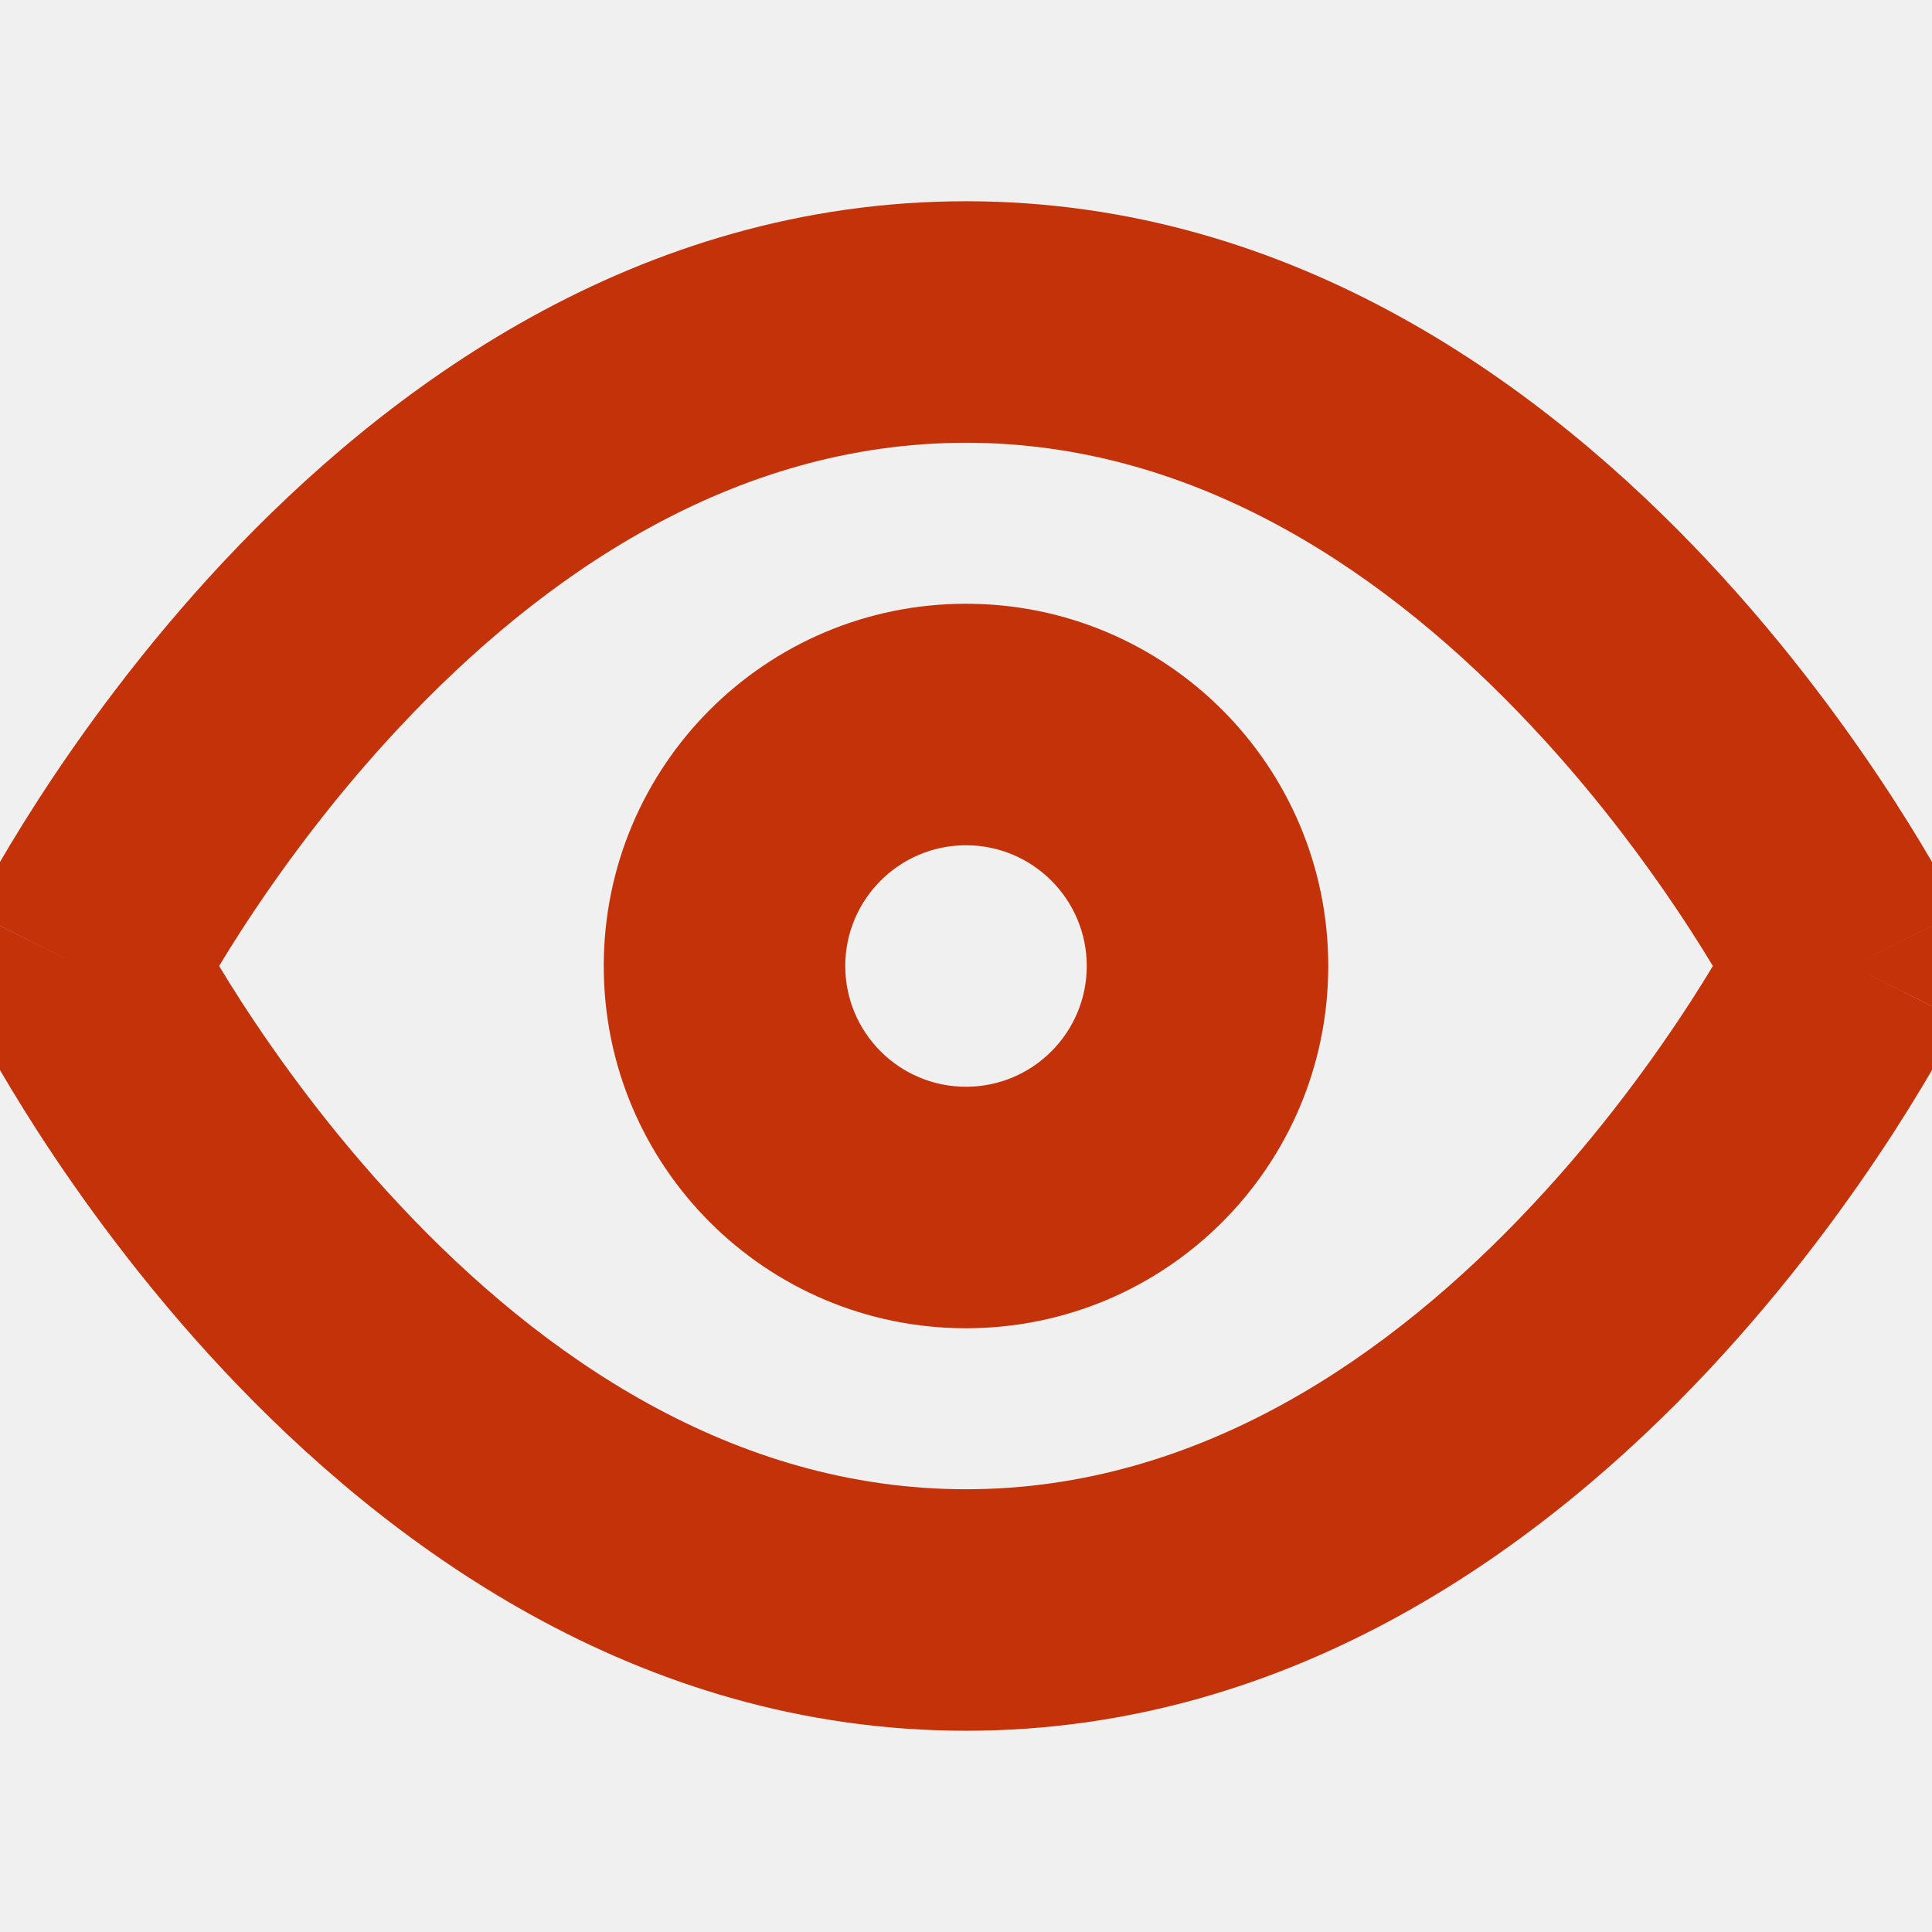
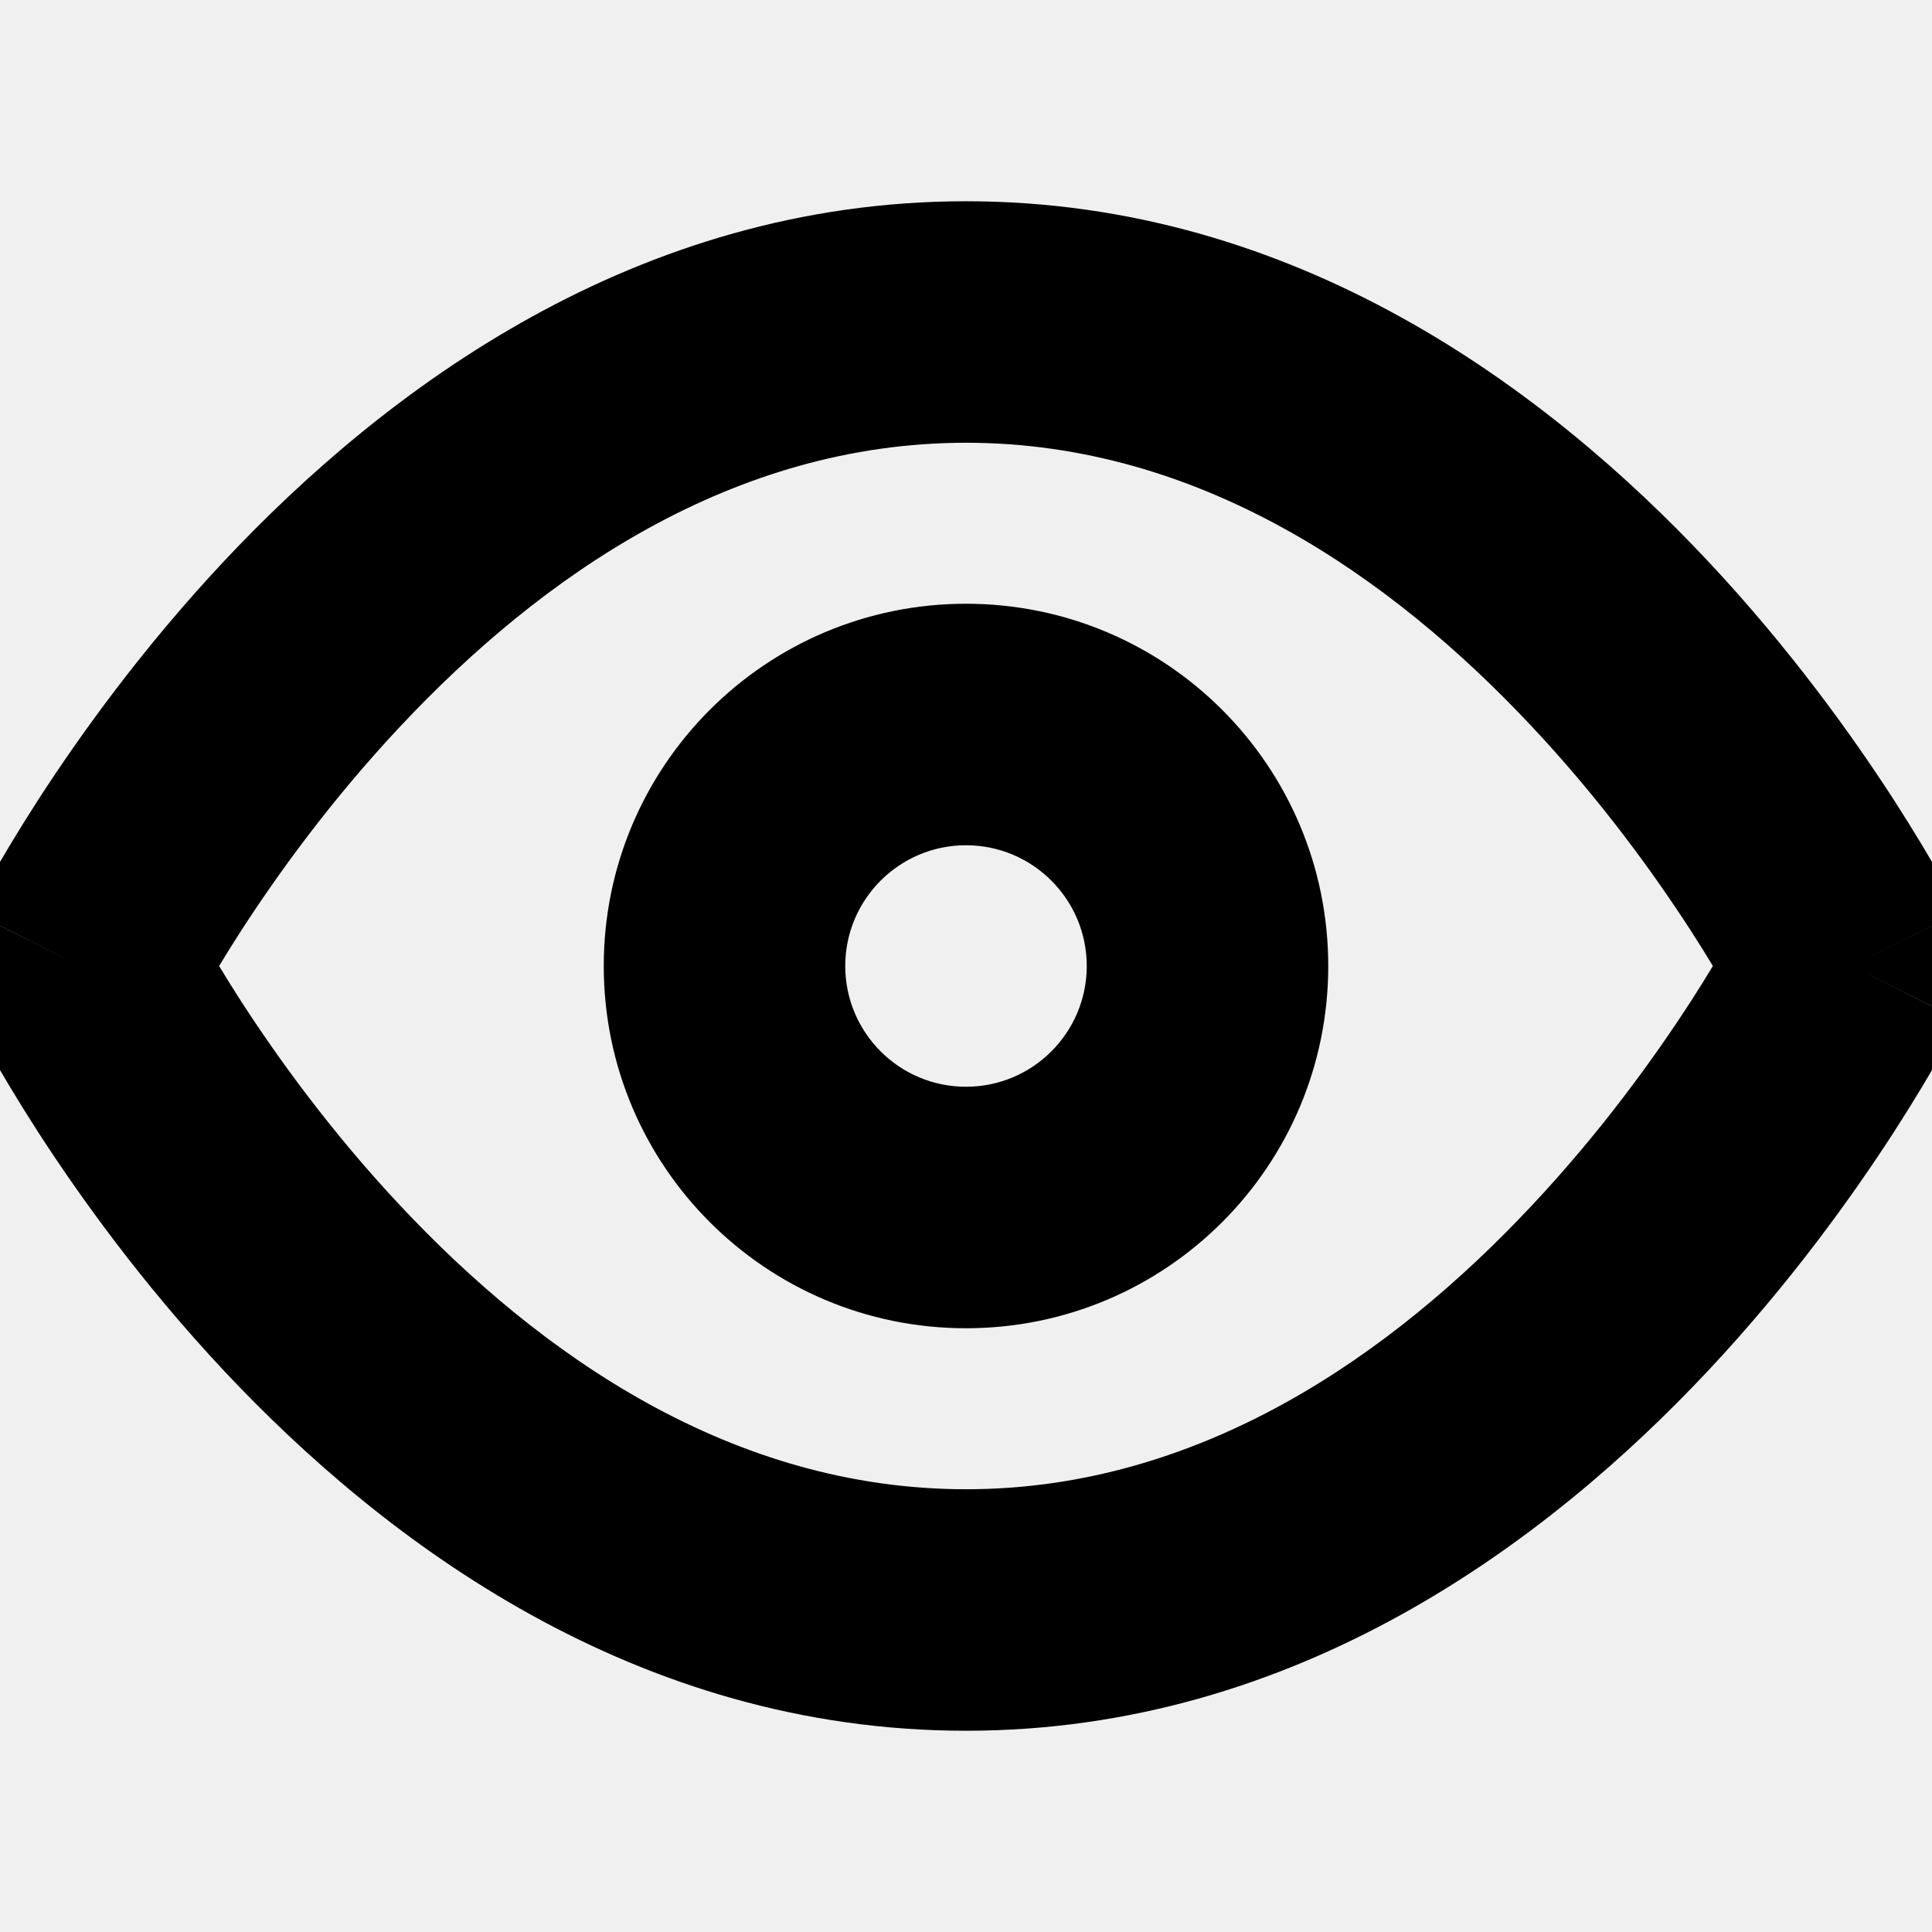
- <svg xmlns="http://www.w3.org/2000/svg" width="12" height="12" viewBox="0 0 12 12" fill="none">
+ <svg xmlns="http://www.w3.org/2000/svg" viewBox="0 0 12 12" fill="none">
  <g clip-path="url(#clip0_6975_15800)">
-     <path fill-rule="evenodd" clip-rule="evenodd" d="M1.361 6C1.4 6.065 1.446 6.139 1.497 6.218C1.722 6.566 2.054 7.028 2.485 7.487C3.359 8.42 4.55 9.25 6 9.25C7.45 9.25 8.641 8.42 9.515 7.487C9.946 7.028 10.278 6.566 10.503 6.218C10.554 6.139 10.6 6.065 10.639 6C10.6 5.935 10.554 5.861 10.503 5.782C10.278 5.434 9.946 4.972 9.515 4.513C8.641 3.58 7.45 2.75 6 2.75C4.55 2.75 3.359 3.58 2.485 4.513C2.054 4.972 1.722 5.434 1.497 5.782C1.446 5.861 1.4 5.935 1.361 6ZM11.5 6C12.171 5.665 12.171 5.664 12.171 5.664L12.169 5.662L12.168 5.658L12.161 5.646C12.156 5.635 12.149 5.622 12.14 5.604C12.121 5.57 12.095 5.521 12.061 5.46C11.993 5.339 11.893 5.17 11.763 4.968C11.503 4.566 11.117 4.028 10.61 3.487C9.609 2.42 8.05 1.25 6 1.25C3.95 1.25 2.391 2.42 1.39 3.487C0.883 4.028 0.497 4.566 0.237 4.968C0.107 5.17 0.007 5.339 -0.061 5.46C-0.095 5.521 -0.121 5.57 -0.14 5.604C-0.149 5.622 -0.156 5.635 -0.161 5.646L-0.167 5.658L-0.17 5.662L-0.17 5.663C-0.17 5.664 -0.171 5.665 0.5 6L-0.171 5.665C-0.276 5.876 -0.276 6.124 -0.171 6.335L0.5 6C-0.171 6.335 -0.171 6.335 -0.171 6.335L-0.17 6.337L-0.17 6.338L-0.167 6.342L-0.161 6.354C-0.156 6.365 -0.149 6.378 -0.14 6.396C-0.121 6.43 -0.095 6.479 -0.061 6.54C0.007 6.661 0.107 6.83 0.237 7.032C0.497 7.434 0.883 7.972 1.39 8.513C2.391 9.58 3.95 10.75 6 10.75C8.05 10.75 9.609 9.58 10.61 8.513C11.117 7.972 11.503 7.434 11.763 7.032C11.893 6.83 11.993 6.661 12.061 6.54C12.095 6.479 12.121 6.43 12.14 6.396C12.149 6.378 12.156 6.365 12.161 6.354L12.168 6.342L12.169 6.338L12.17 6.337C12.17 6.336 12.171 6.335 11.5 6ZM11.5 6L12.171 6.335C12.276 6.124 12.276 5.875 12.171 5.664L11.5 6ZM6 5.25C5.586 5.25 5.25 5.586 5.25 6C5.25 6.414 5.586 6.75 6 6.75C6.414 6.75 6.75 6.414 6.75 6C6.75 5.586 6.414 5.25 6 5.25ZM3.75 6C3.75 4.757 4.757 3.75 6 3.75C7.243 3.75 8.25 4.757 8.25 6C8.25 7.243 7.243 8.25 6 8.25C4.757 8.25 3.75 7.243 3.75 6ZM1.17 5.664C1.17 5.664 1.17 5.663 1.17 5.664Z" fill="#C4320A" />
+     <path fill-rule="evenodd" clip-rule="evenodd" d="M1.361 6C1.4 6.065 1.446 6.139 1.497 6.218C1.722 6.566 2.054 7.028 2.485 7.487C3.359 8.42 4.55 9.25 6 9.25C7.45 9.25 8.641 8.42 9.515 7.487C9.946 7.028 10.278 6.566 10.503 6.218C10.554 6.139 10.6 6.065 10.639 6C10.6 5.935 10.554 5.861 10.503 5.782C10.278 5.434 9.946 4.972 9.515 4.513C8.641 3.58 7.45 2.75 6 2.75C4.55 2.75 3.359 3.58 2.485 4.513C2.054 4.972 1.722 5.434 1.497 5.782C1.446 5.861 1.4 5.935 1.361 6ZM11.5 6C12.171 5.665 12.171 5.664 12.171 5.664L12.169 5.662L12.168 5.658L12.161 5.646C12.156 5.635 12.149 5.622 12.14 5.604C12.121 5.57 12.095 5.521 12.061 5.46C11.993 5.339 11.893 5.17 11.763 4.968C11.503 4.566 11.117 4.028 10.61 3.487C9.609 2.42 8.05 1.25 6 1.25C3.95 1.25 2.391 2.42 1.39 3.487C0.883 4.028 0.497 4.566 0.237 4.968C0.107 5.17 0.007 5.339 -0.061 5.46C-0.095 5.521 -0.121 5.57 -0.14 5.604C-0.149 5.622 -0.156 5.635 -0.161 5.646L-0.167 5.658L-0.17 5.662L-0.17 5.663C-0.17 5.664 -0.171 5.665 0.5 6L-0.171 5.665C-0.276 5.876 -0.276 6.124 -0.171 6.335L0.5 6C-0.171 6.335 -0.171 6.335 -0.171 6.335L-0.17 6.337L-0.17 6.338L-0.167 6.342L-0.161 6.354C-0.156 6.365 -0.149 6.378 -0.14 6.396C-0.121 6.43 -0.095 6.479 -0.061 6.54C0.007 6.661 0.107 6.83 0.237 7.032C0.497 7.434 0.883 7.972 1.39 8.513C2.391 9.58 3.95 10.75 6 10.75C8.05 10.75 9.609 9.58 10.61 8.513C11.117 7.972 11.503 7.434 11.763 7.032C11.893 6.83 11.993 6.661 12.061 6.54C12.095 6.479 12.121 6.43 12.14 6.396C12.149 6.378 12.156 6.365 12.161 6.354L12.168 6.342L12.169 6.338L12.17 6.337C12.17 6.336 12.171 6.335 11.5 6ZM11.5 6L12.171 6.335C12.276 6.124 12.276 5.875 12.171 5.664L11.5 6ZM6 5.25C5.586 5.25 5.25 5.586 5.25 6C5.25 6.414 5.586 6.75 6 6.75C6.414 6.75 6.75 6.414 6.75 6C6.75 5.586 6.414 5.25 6 5.25ZM3.75 6C3.75 4.757 4.757 3.75 6 3.75C7.243 3.75 8.25 4.757 8.25 6C8.25 7.243 7.243 8.25 6 8.25C4.757 8.25 3.75 7.243 3.75 6ZM1.17 5.664C1.17 5.664 1.17 5.663 1.17 5.664Z" fill="currentColor" />
  </g>
  <defs>
    <clipPath id="clip0_6975_15800">
      <rect width="12" height="12" fill="white" />
    </clipPath>
  </defs>
</svg>
